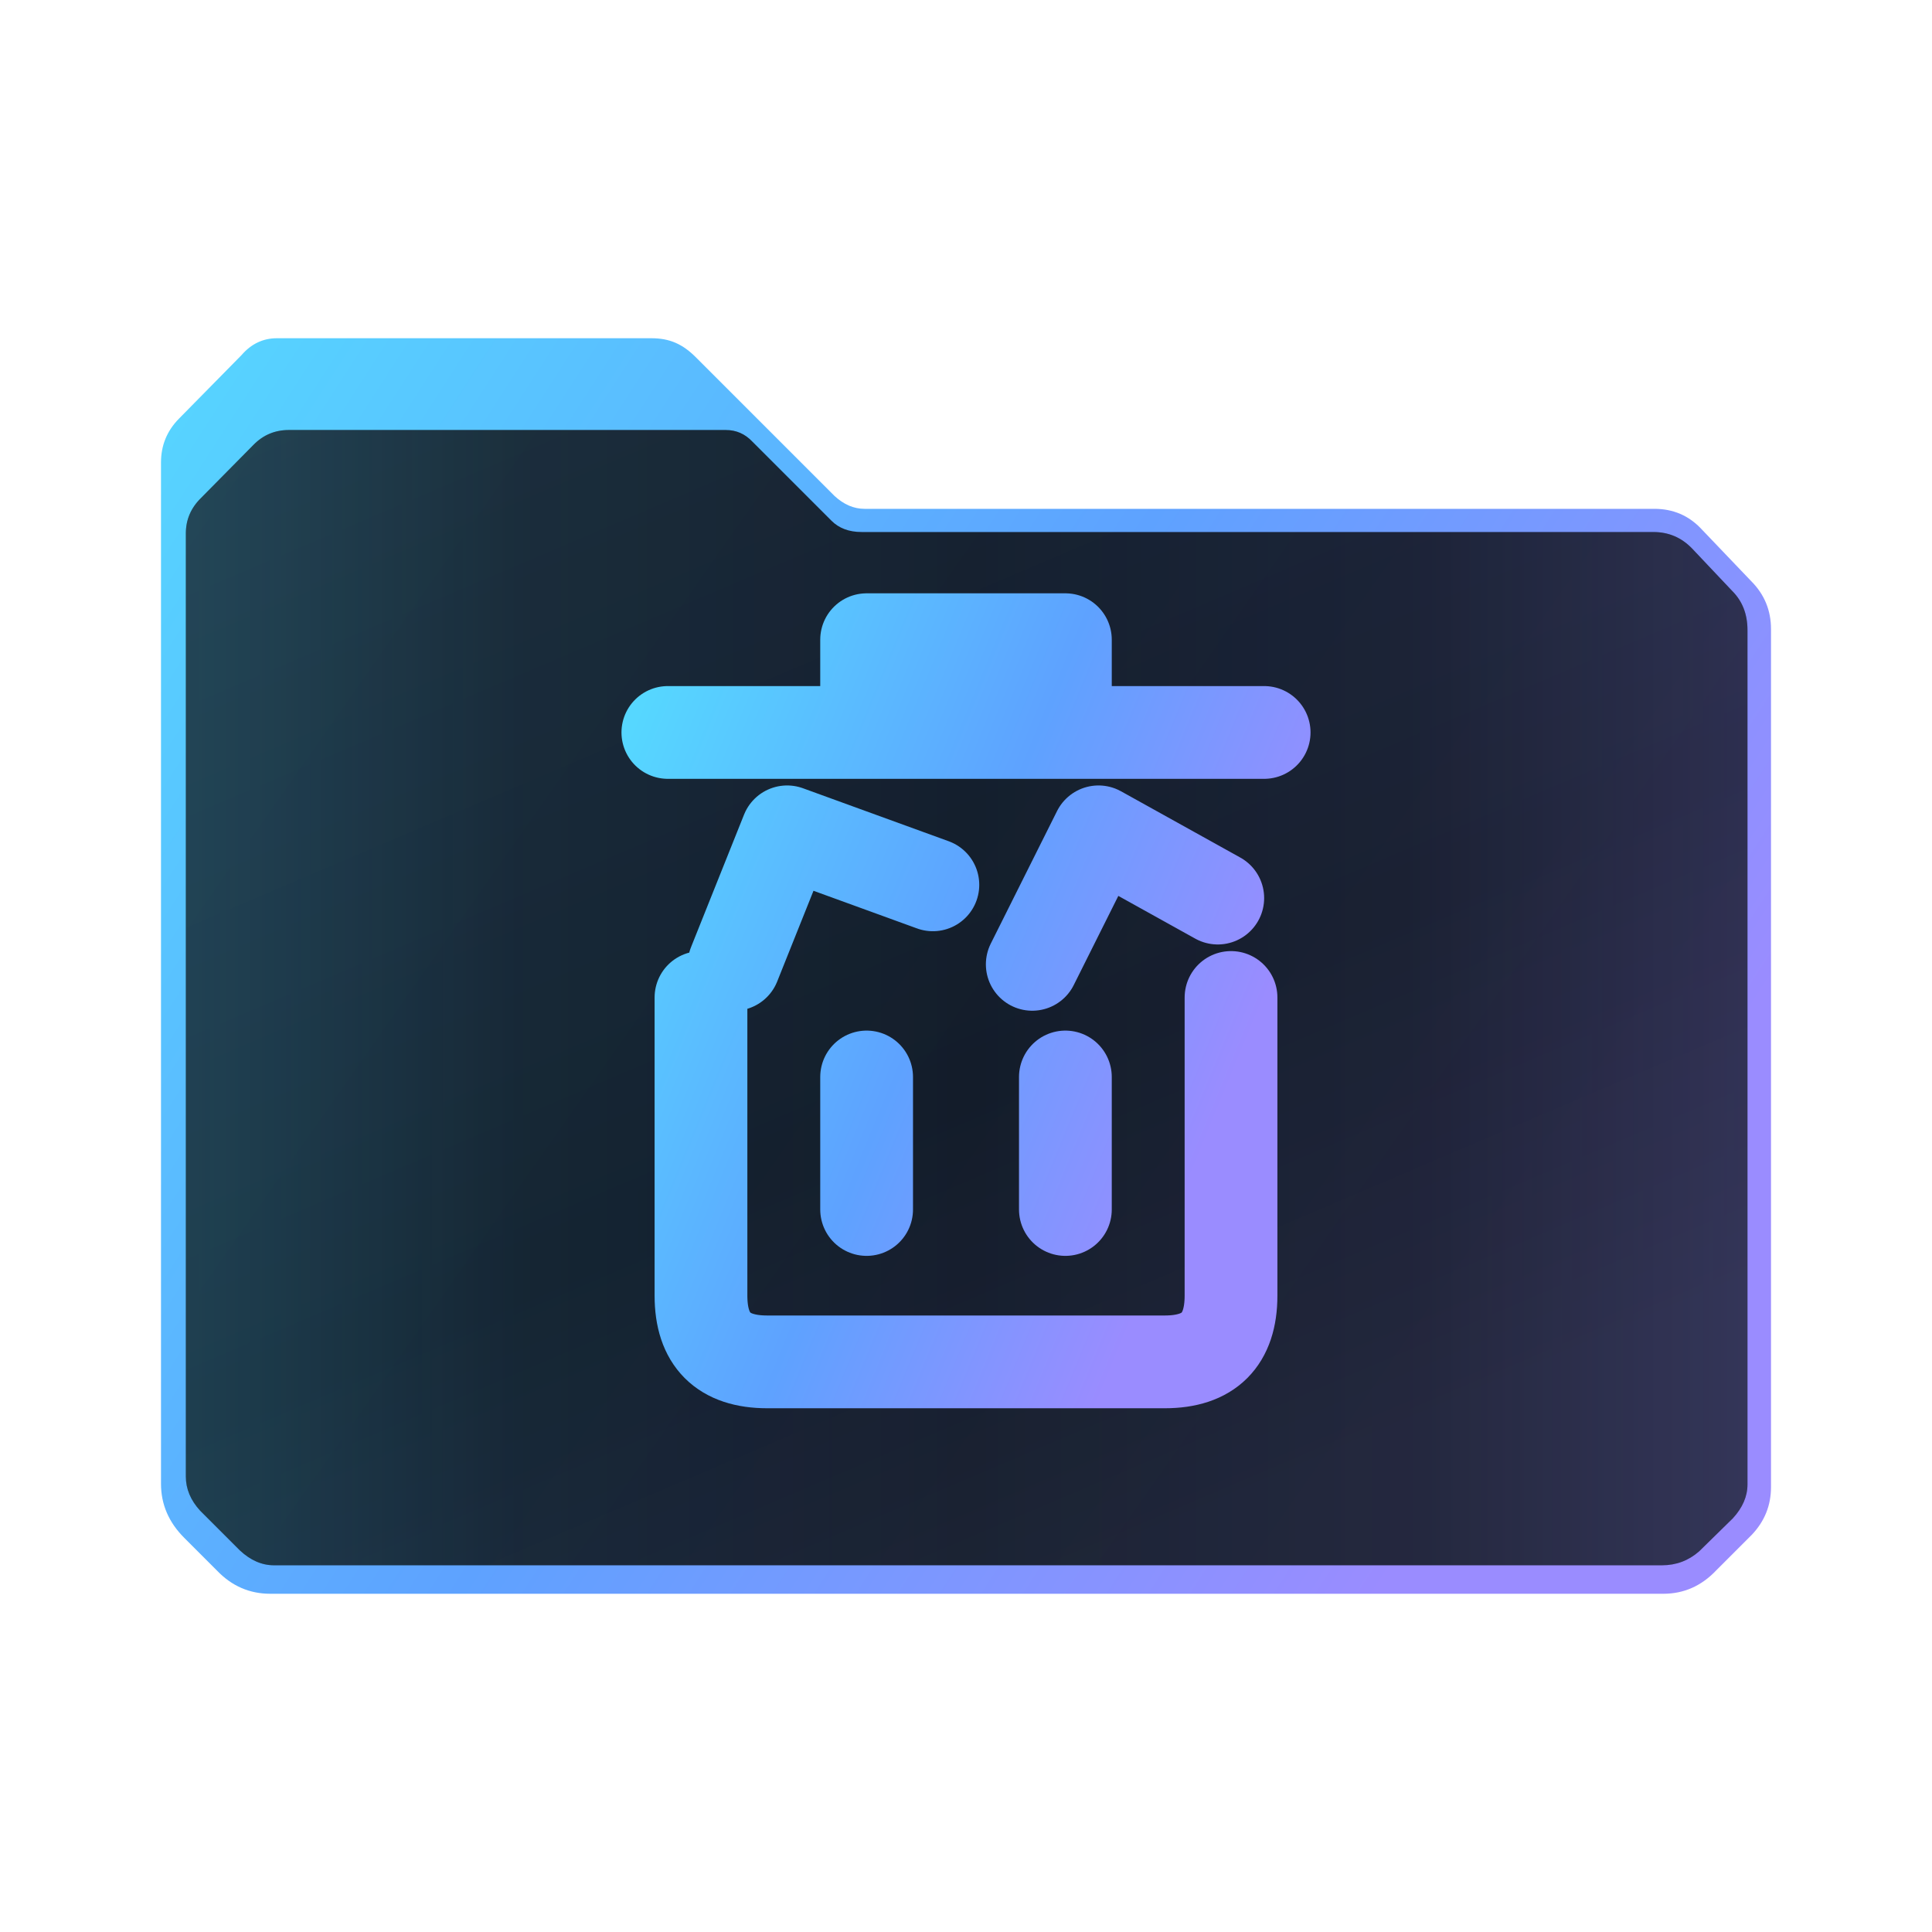
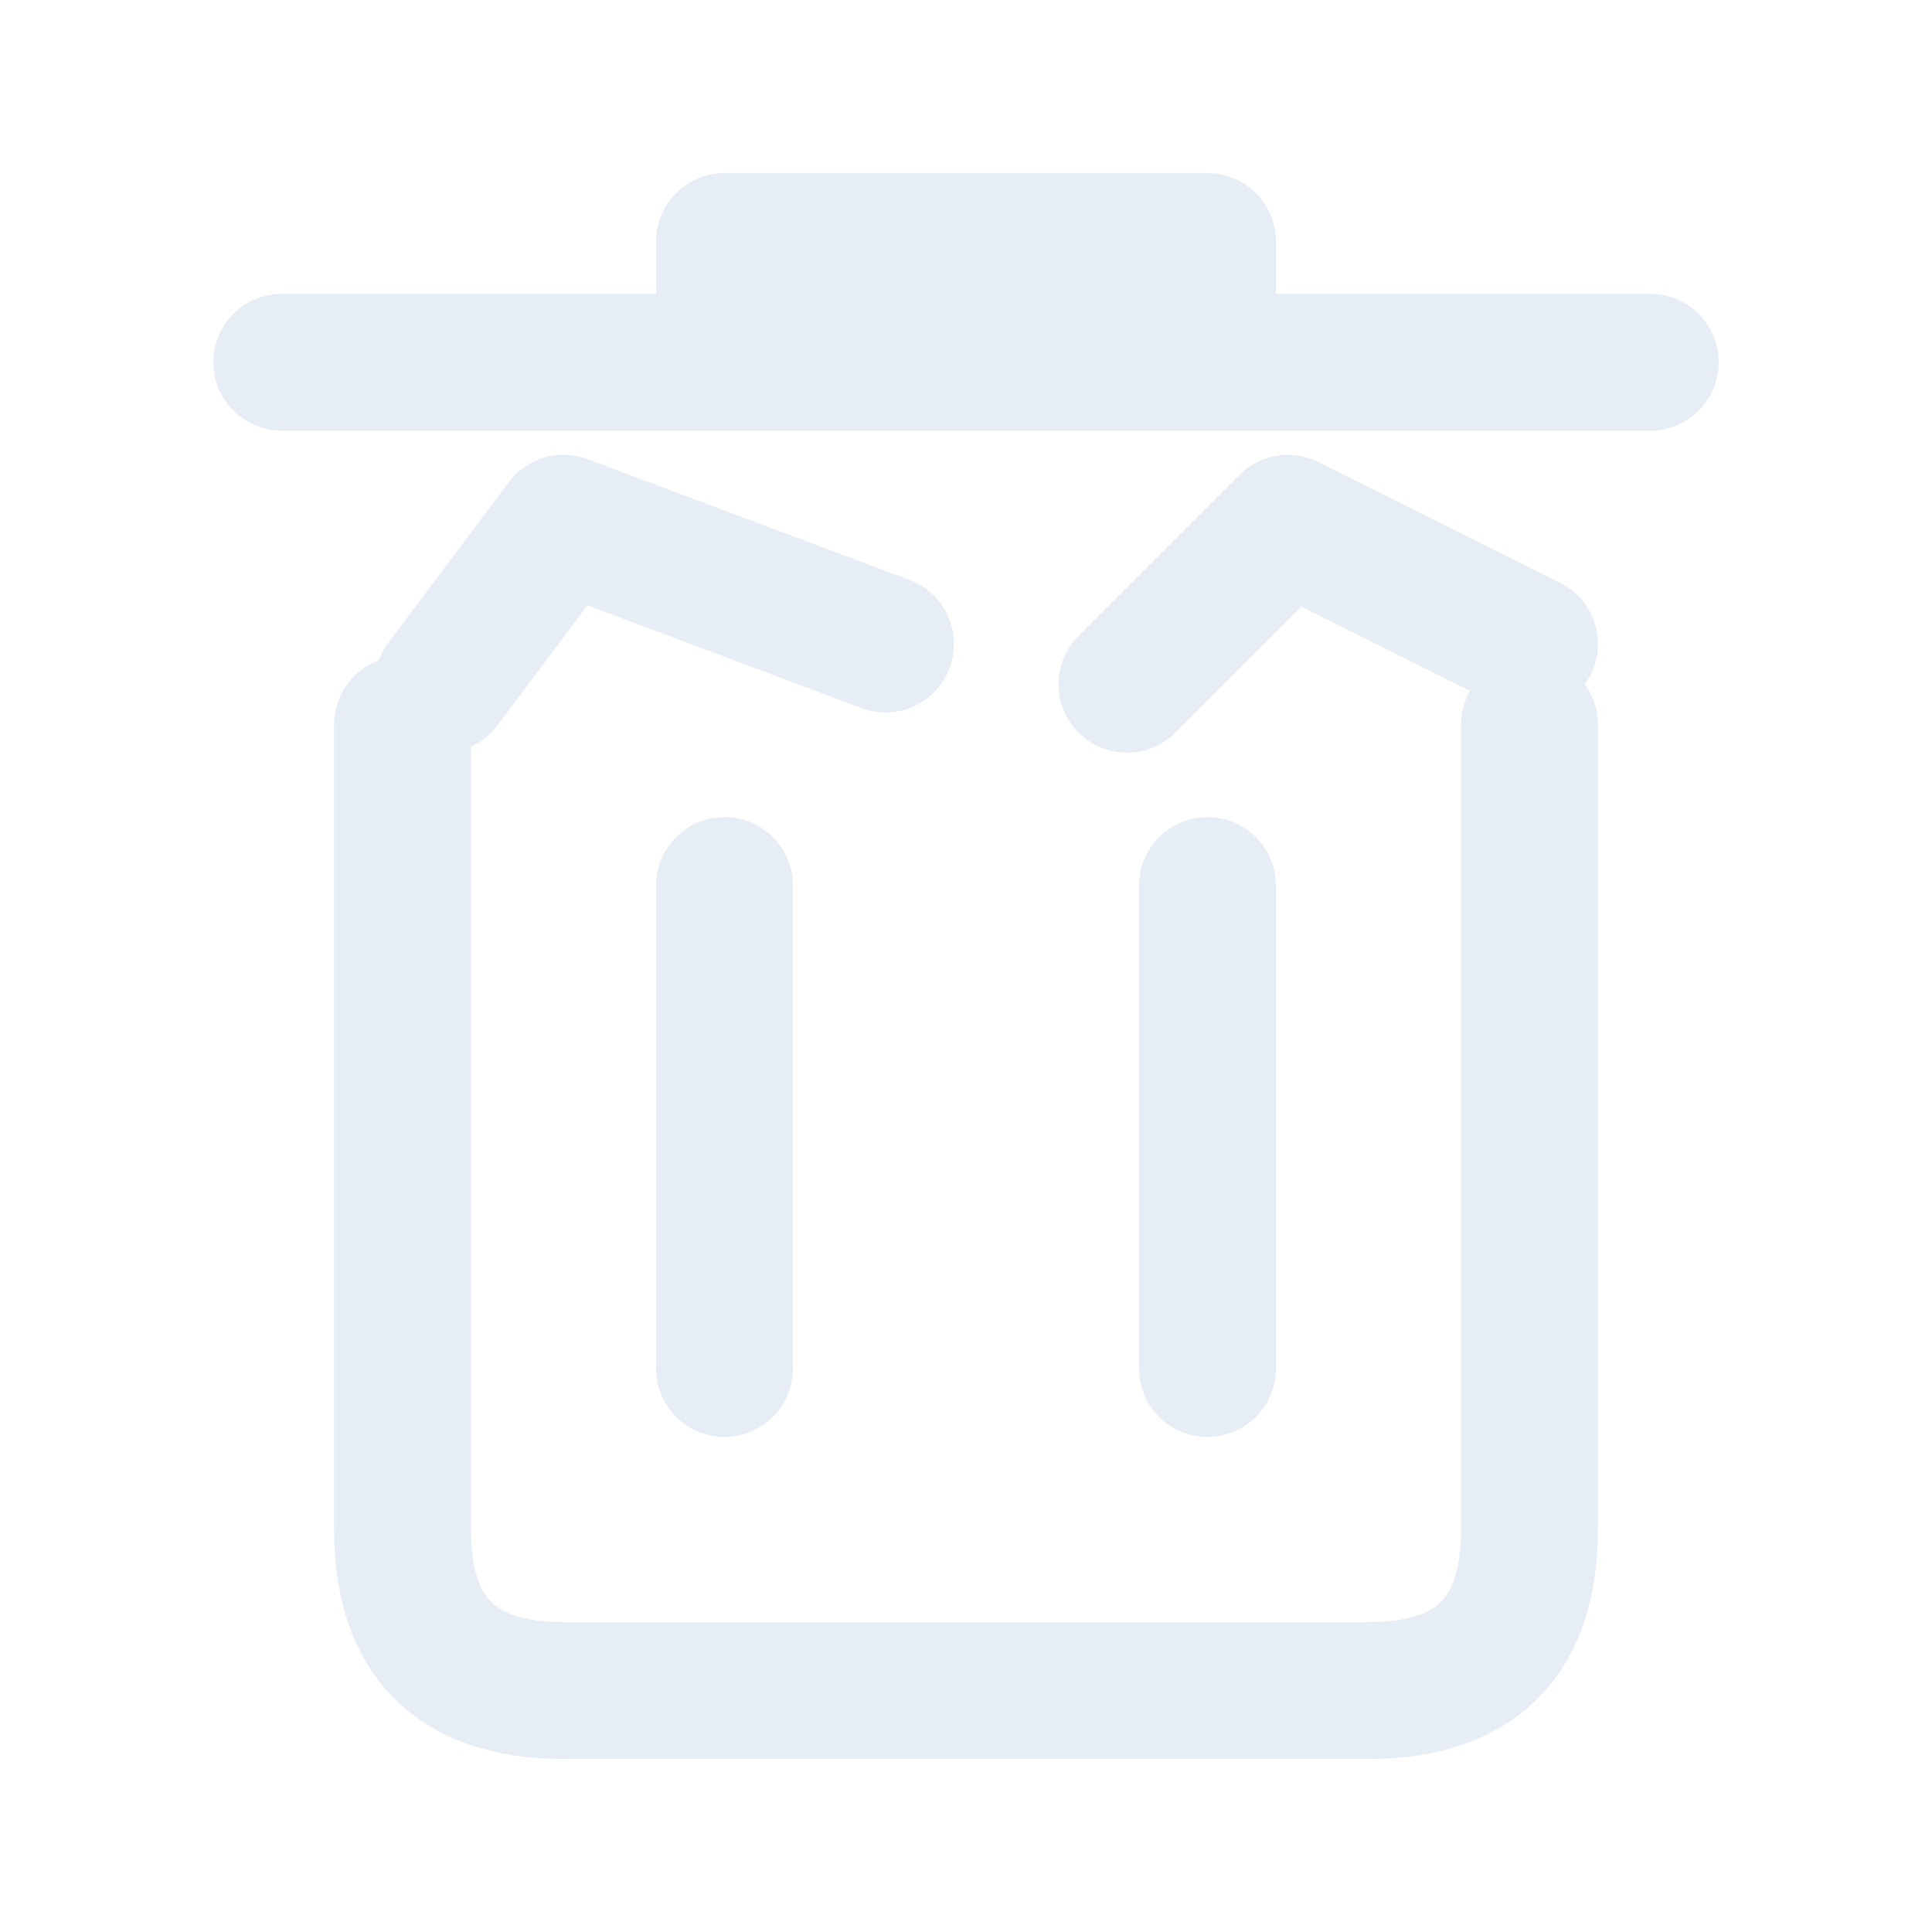
- <svg xmlns="http://www.w3.org/2000/svg" id="svg14" width="24" height="24" viewBox="0 0 24 24">
+ <svg xmlns="http://www.w3.org/2000/svg" width="24" height="24" viewBox="0 0 24 24">
  <style id="current-color-scheme" type="text/css">
 .ColorScheme-Text { color:#e7edf5; }
 .ColorScheme-Background { color:#0c1118; }
 .ColorScheme-Highlight { color:#5ea2ff; }
 .ColorScheme-HighlightedText { color:#081018; }
 .ColorScheme-PositiveText { color:#79d97f; }
 .ColorScheme-NeutralText { color:#f2c46b; }
 .ColorScheme-NegativeText { color:#ff718c; }
-  .HoloNight-background { color:#0c1118; }
-  .HoloNight-surface { color:#131a24; }
-  .HoloNight-accentCyan { color:#56d7ff; }
-  .HoloNight-accentBlue { color:#5ea2ff; }
-  .HoloNight-accentViolet { color:#9a8cff; }
</style>
-   <defs id="defs10">
-     <linearGradient id="rim" x1="0" x2="1" y1="0" y2=".5">
-       <stop id="stop1" class="HoloNight-accentCyan" offset="0" stop-color="currentColor" />
-       <stop id="stop2" class="HoloNight-accentBlue" offset=".55" stop-color="currentColor" />
-       <stop id="stop3" class="HoloNight-accentViolet" offset="1" stop-color="currentColor" />
-     </linearGradient>
-     <linearGradient id="face" x1="0" x2=".6" y1="0" y2="1">
-       <stop id="stop4" class="HoloNight-surface" offset="0" stop-color="currentColor" />
-       <stop id="stop5" offset=".65" stop-color="currentColor" class="HoloNight-background" />
-       <stop id="stop6" class="HoloNight-surface" offset="1" stop-color="currentColor" />
-     </linearGradient>
-     <linearGradient id="face-edge-light" x1="0" x2="1" y1="0" y2="0">
-       <stop id="face-edge-left" class="HoloNight-accentCyan" offset="0" stop-color="currentColor" stop-opacity=".18" />
-       <stop id="face-edge-left-fade" class="HoloNight-accentCyan" offset=".22" stop-color="currentColor" stop-opacity=".045" />
-       <stop id="face-edge-center" class="HoloNight-accentBlue" offset=".5" stop-color="currentColor" stop-opacity="0" />
-       <stop id="face-edge-right-fade" class="HoloNight-accentViolet" offset=".78" stop-color="currentColor" stop-opacity=".045" />
-       <stop id="face-edge-right" class="HoloNight-accentViolet" offset="1" stop-color="currentColor" stop-opacity=".18" />
-     </linearGradient>
-   </defs>
-   <g id="artwork" transform="translate(12 12) scale(0.8230453) translate(-16 -15.525)">
-     <path id="folder" fill="url(#rim)" d="M5.6 6.05h5.65c.275 0 .475.085.685.3l2.08 2.08q.21.195.455.195h11.92q.425 0 .71.305l.75.785q.3.3.3.725v12.95q0 .415-.29.72l-.535.535q-.335.355-.8.355H5.5q-.47 0-.805-.35l-.495-.495q-.35-.35-.35-.815V7.925q0-.385.27-.66l.945-.96q.22-.255.535-.255" />
-     <path id="recessed-face" fill="url(#face)" d="M5.78 7.435h6.595q.235 0 .4.175l1.195 1.195q.17.17.455.17h11.95q.345 0 .585.25l.605.64q.23.23.23.59V23.35q0 .27-.22.51l-.51.5q-.24.21-.56.21H5.555q-.275 0-.515-.225l-.6-.6q-.215-.235-.215-.515V8.995q0-.31.23-.535l.79-.8q.22-.225.535-.225" />
-     <path id="face-tint" fill="url(#rim)" opacity=".08" d="M5.78 7.435h6.595q.235 0 .4.175l1.195 1.195q.17.17.455.17h11.95q.345 0 .585.25l.605.64q.23.23.23.59V23.35q0 .27-.22.51l-.51.5q-.24.21-.56.21H5.555q-.275 0-.515-.225l-.6-.6q-.215-.235-.215-.515V8.995q0-.31.23-.535l.79-.8q.22-.225.535-.225" />
-     <path id="face-edge-shading" fill="url(#face-edge-light)" d="M5.78 7.435h6.595q.235 0 .4.175l1.195 1.195q.17.17.455.17h11.95q.345 0 .585.25l.605.64q.23.23.23.59V23.35q0 .27-.22.51l-.51.5q-.24.21-.56.21H5.555q-.275 0-.515-.225l-.6-.6q-.215-.235-.215-.515V8.995q0-.31.23-.535l.79-.8q.22-.225.535-.225" />
-     <path id="trash-full" fill="none" stroke="url(#rim)" stroke-width="1.4" stroke-linejoin="round" stroke-linecap="round" d="M12 16v4.5q0 1 1 1h6q1 0 1-1V16 M11.5 12h9 M14.5 12v-1.4h3V12 M12.5 15.5l.8-2 2.2.8 M17 15.5l1-2 1.8 1 M14.5 17.2v2 M17.5 17.2v2" />
-   </g>
+   <path id="trash-full" class="ColorScheme-Text" fill="none" stroke="currentColor" stroke-width="1.7" stroke-linejoin="round" stroke-linecap="round" d="M5 9v10q0 2 2 2h10q2 0 2-2V9 M3.5 4.5h17 M9 4.5V3h6v1.5 M5.5 8.5l1.5-2 4 1.5 M14 8.5l2-2 3 1.5 M9 11v6 M15 11v6" />
</svg>
